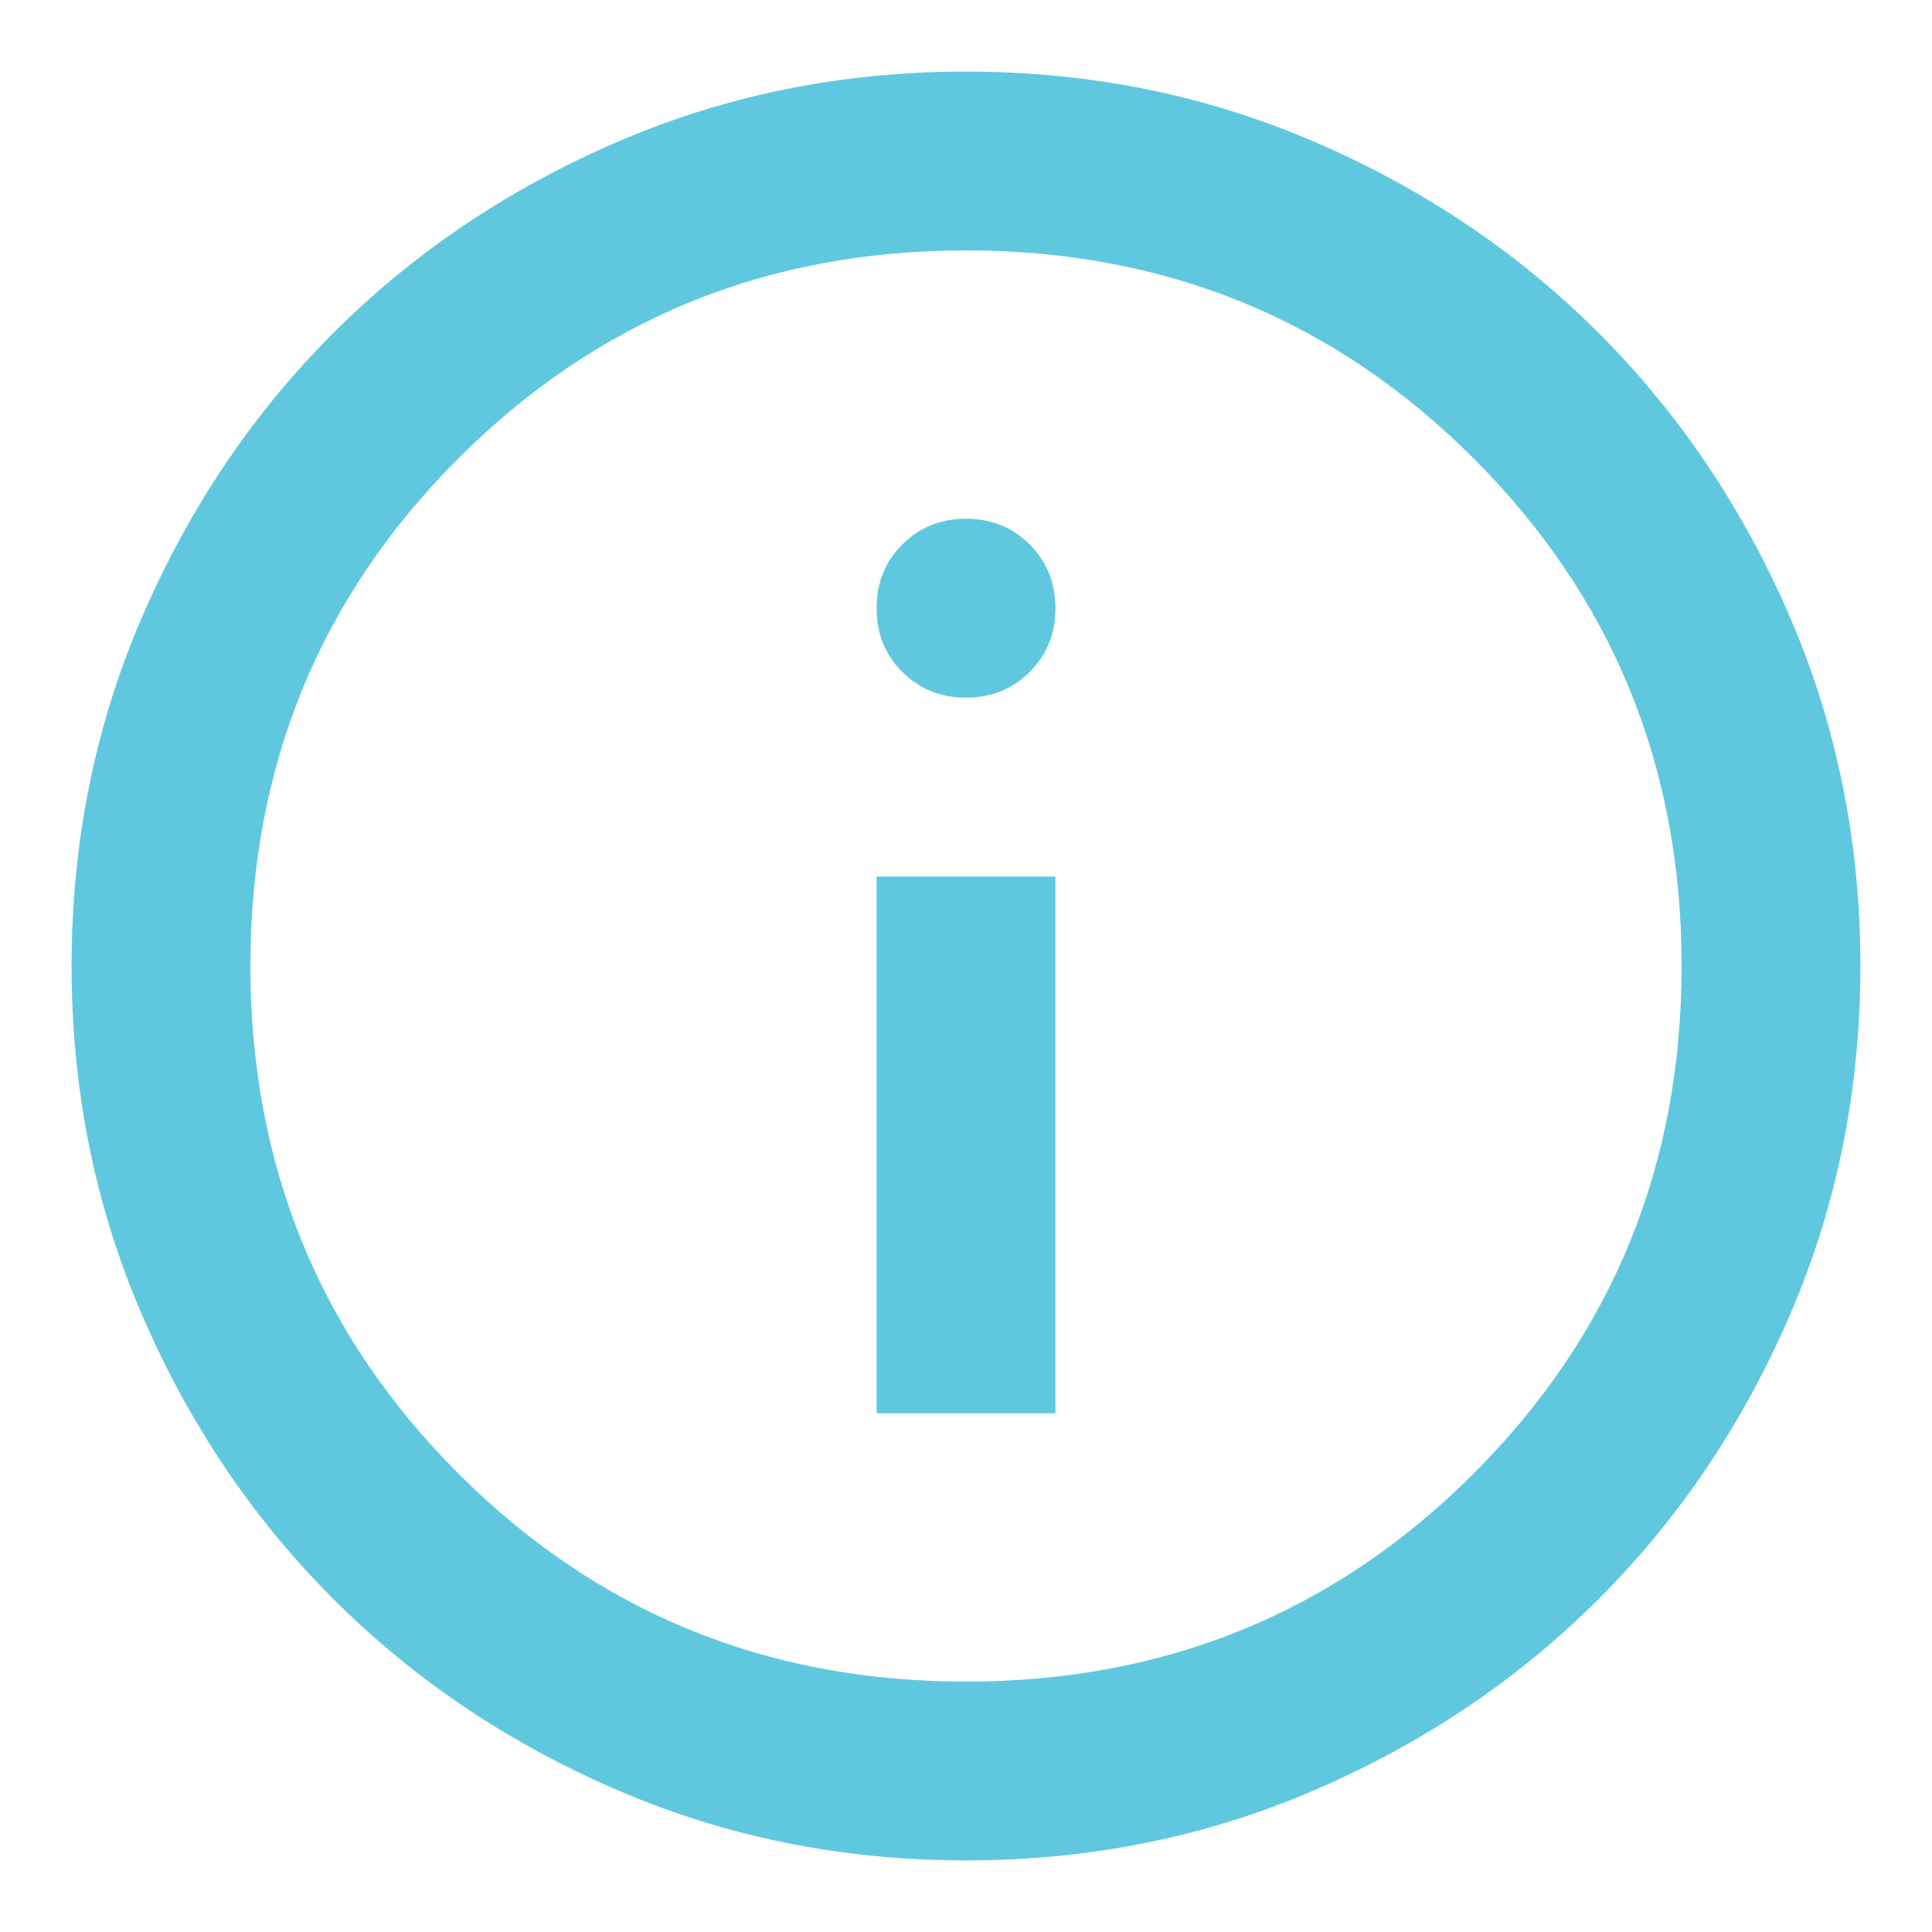
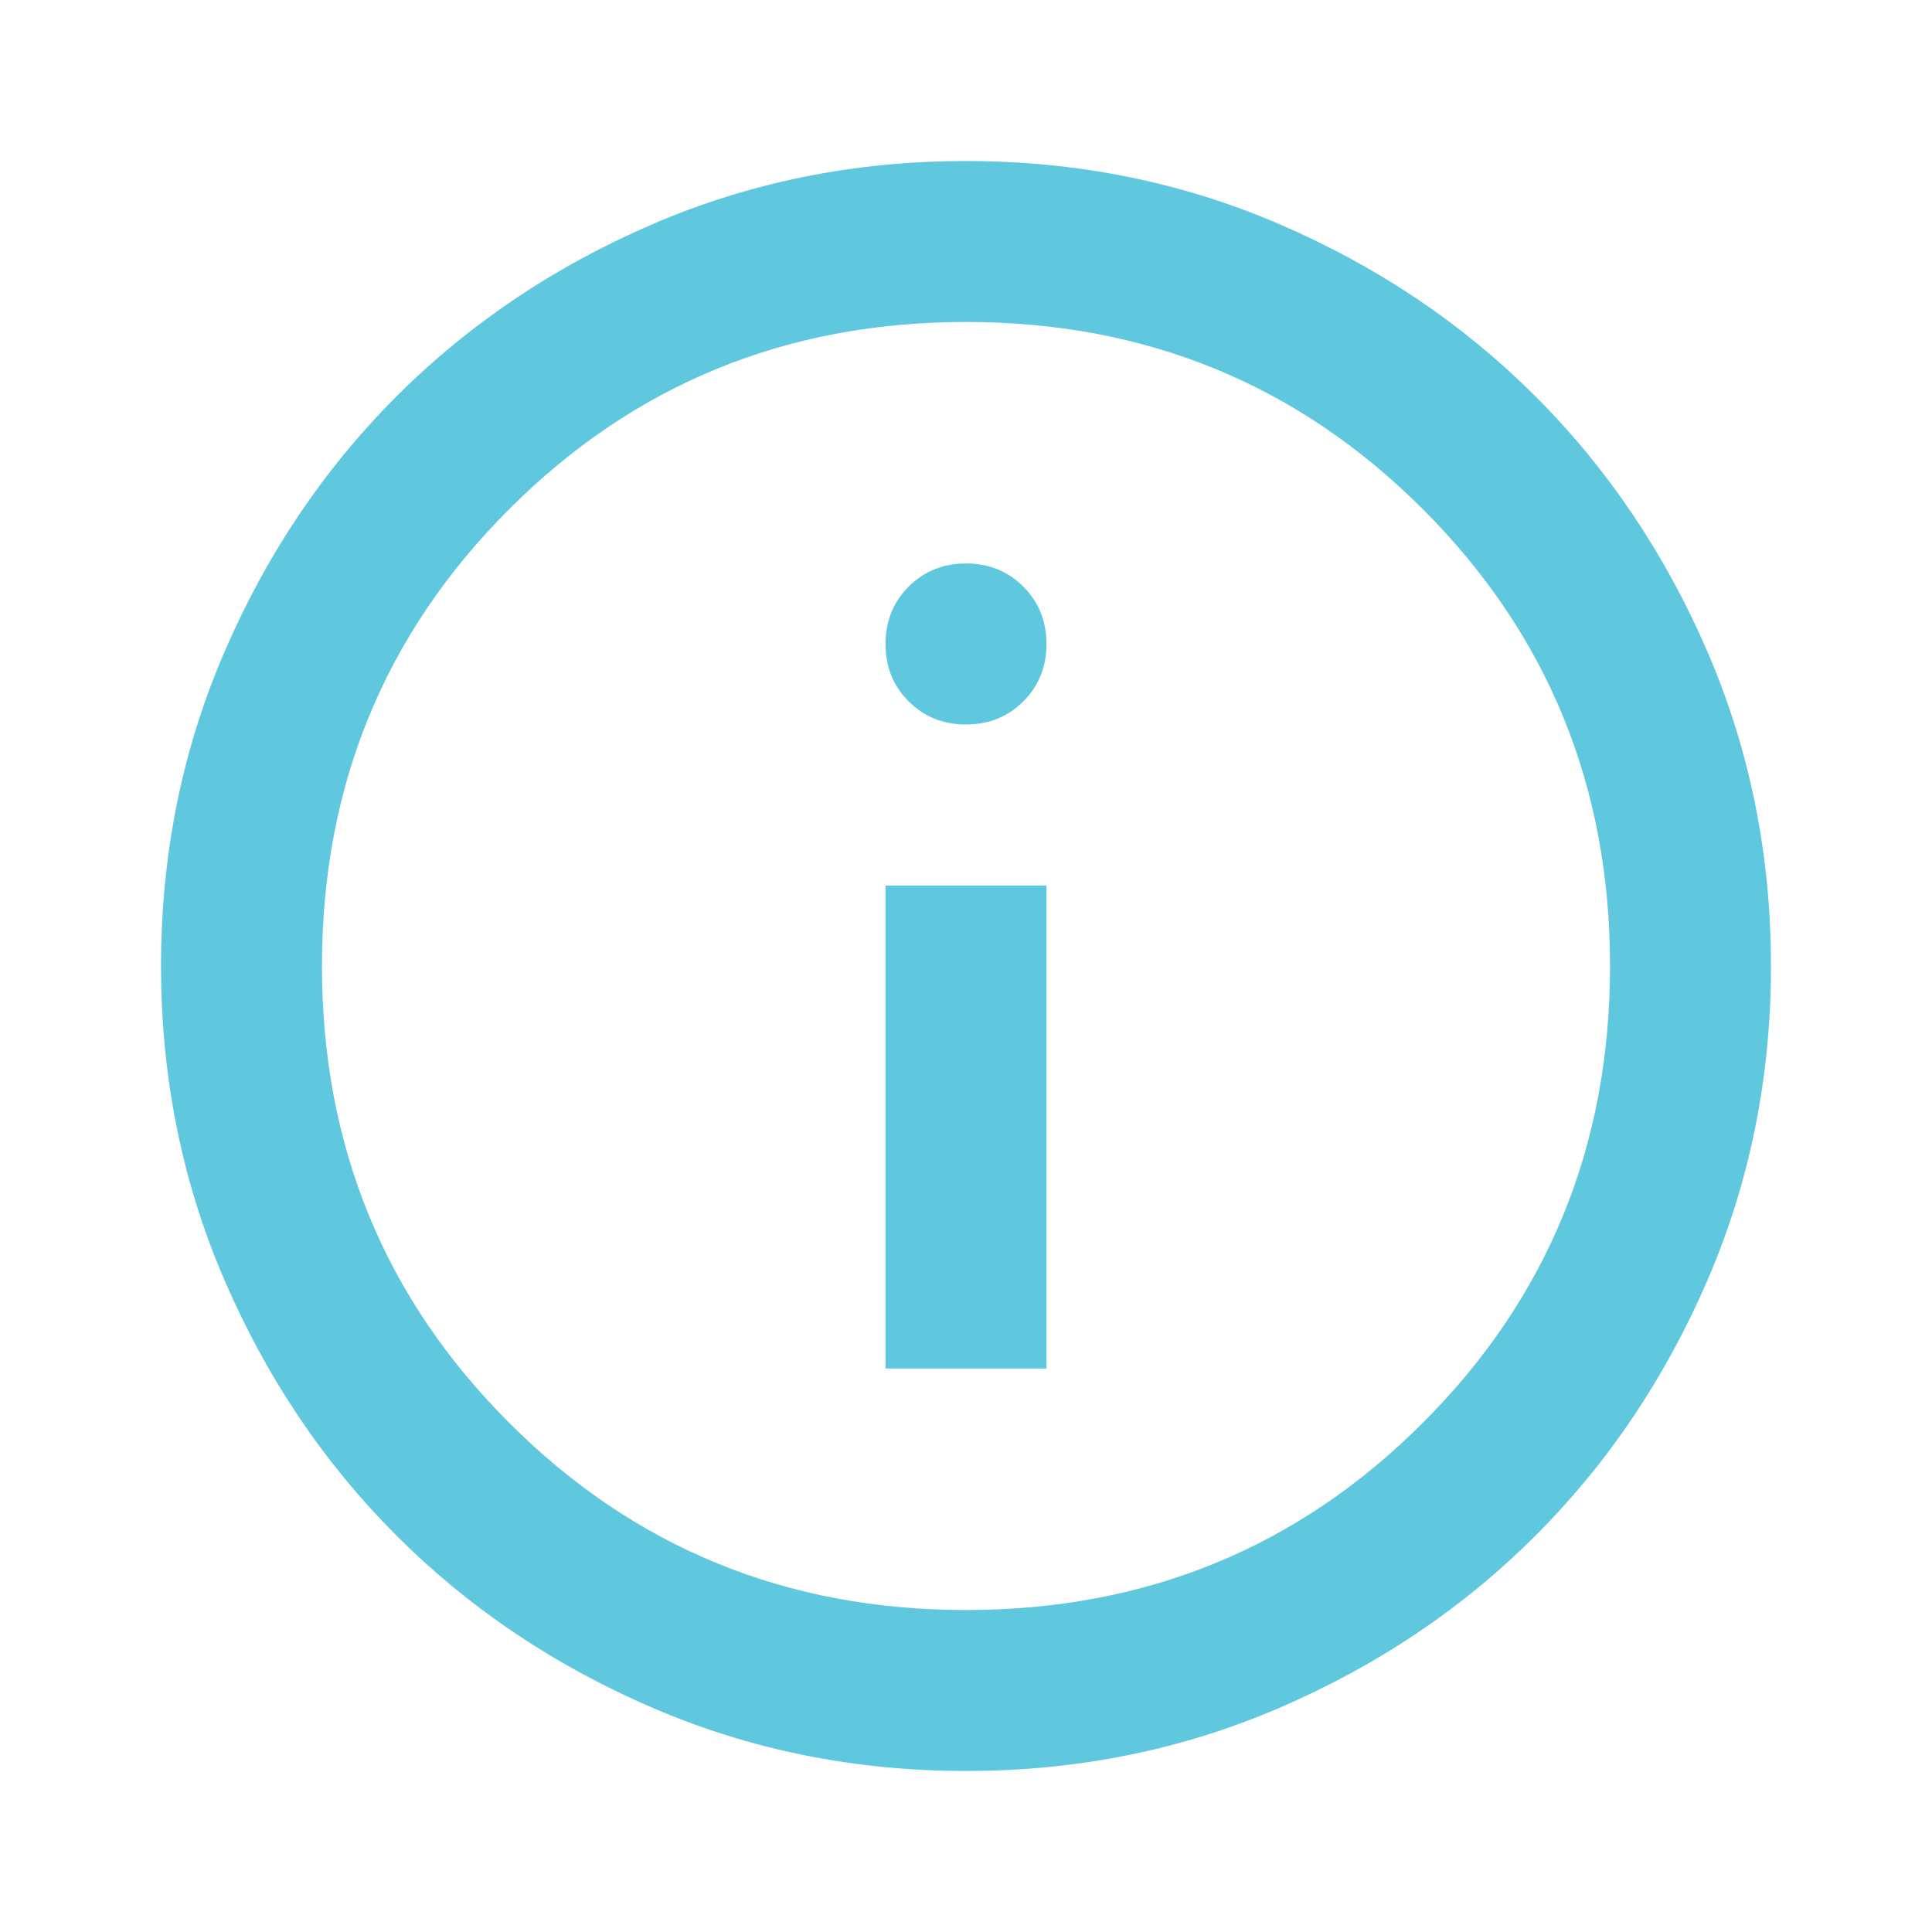
- <svg xmlns="http://www.w3.org/2000/svg" width="18" height="18" viewBox="0 0 18 18" fill="none">
-   <path d="M8.167 13.167H9.833V8.167H8.167V13.167ZM9 6.5C9.236 6.5 9.434 6.42 9.594 6.26C9.753 6.101 9.833 5.903 9.833 5.667C9.833 5.431 9.753 5.233 9.594 5.073C9.434 4.913 9.236 4.833 9 4.833C8.764 4.833 8.566 4.913 8.406 5.073C8.246 5.233 8.167 5.431 8.167 5.667C8.167 5.903 8.246 6.101 8.406 6.26C8.566 6.42 8.764 6.5 9 6.5ZM9 17.333C7.847 17.333 6.764 17.115 5.75 16.677C4.736 16.24 3.854 15.646 3.104 14.896C2.354 14.146 1.76 13.264 1.323 12.25C0.885 11.236 0.667 10.153 0.667 9C0.667 7.847 0.885 6.764 1.323 5.75C1.76 4.736 2.354 3.854 3.104 3.104C3.854 2.354 4.736 1.76 5.75 1.323C6.764 0.885 7.847 0.667 9 0.667C10.153 0.667 11.236 0.885 12.25 1.323C13.264 1.76 14.146 2.354 14.896 3.104C15.646 3.854 16.239 4.736 16.677 5.75C17.114 6.764 17.333 7.847 17.333 9C17.333 10.153 17.114 11.236 16.677 12.25C16.239 13.264 15.646 14.146 14.896 14.896C14.146 15.646 13.264 16.24 12.25 16.677C11.236 17.115 10.153 17.333 9 17.333ZM9 15.667C10.861 15.667 12.438 15.021 13.729 13.729C15.021 12.438 15.667 10.861 15.667 9C15.667 7.139 15.021 5.562 13.729 4.271C12.438 2.979 10.861 2.333 9 2.333C7.139 2.333 5.562 2.979 4.271 4.271C2.979 5.562 2.333 7.139 2.333 9C2.333 10.861 2.979 12.438 4.271 13.729C5.562 15.021 7.139 15.667 9 15.667Z" fill="#60C8DE" />
+ <svg xmlns="http://www.w3.org/2000/svg" width="20" height="20" viewBox="0 0 20 20" fill="none">
+   <mask id="mask0_136_1217" style="mask-type:alpha" maskUnits="userSpaceOnUse" x="0" y="0" width="20" height="20">
+     <rect width="20" height="20" fill="#D9D9D9" />
+   </mask>
+   <g mask="url(#mask0_136_1217)">
+     <path d="M9.167 14.167H10.833V9.167H9.167V14.167ZM10 7.5C10.236 7.5 10.434 7.42 10.594 7.26C10.753 7.101 10.833 6.903 10.833 6.667C10.833 6.431 10.753 6.233 10.594 6.073C10.434 5.913 10.236 5.833 10 5.833C9.764 5.833 9.566 5.913 9.406 6.073C9.246 6.233 9.167 6.431 9.167 6.667C9.167 6.903 9.246 7.101 9.406 7.26C9.566 7.42 9.764 7.5 10 7.5ZM10 18.333C8.847 18.333 7.764 18.115 6.75 17.677C5.736 17.24 4.854 16.646 4.104 15.896C3.354 15.146 2.76 14.264 2.323 13.25C1.885 12.236 1.667 11.153 1.667 10C1.667 8.847 1.885 7.764 2.323 6.75C2.76 5.736 3.354 4.854 4.104 4.104C4.854 3.354 5.736 2.76 6.75 2.323C7.764 1.885 8.847 1.667 10 1.667C11.153 1.667 12.236 1.885 13.25 2.323C14.264 2.76 15.146 3.354 15.896 4.104C16.646 4.854 17.239 5.736 17.677 6.75C18.114 7.764 18.333 8.847 18.333 10C18.333 11.153 18.114 12.236 17.677 13.25C17.239 14.264 16.646 15.146 15.896 15.896C15.146 16.646 14.264 17.24 13.25 17.677C12.236 18.115 11.153 18.333 10 18.333ZM10 16.667C11.861 16.667 13.438 16.021 14.729 14.729C16.021 13.438 16.667 11.861 16.667 10C16.667 8.139 16.021 6.562 14.729 5.271C13.438 3.979 11.861 3.333 10 3.333C8.139 3.333 6.562 3.979 5.271 5.271C3.979 6.562 3.333 8.139 3.333 10C3.333 11.861 3.979 13.438 5.271 14.729C6.562 16.021 8.139 16.667 10 16.667Z" fill="#60C8DE" />
+   </g>
</svg>
